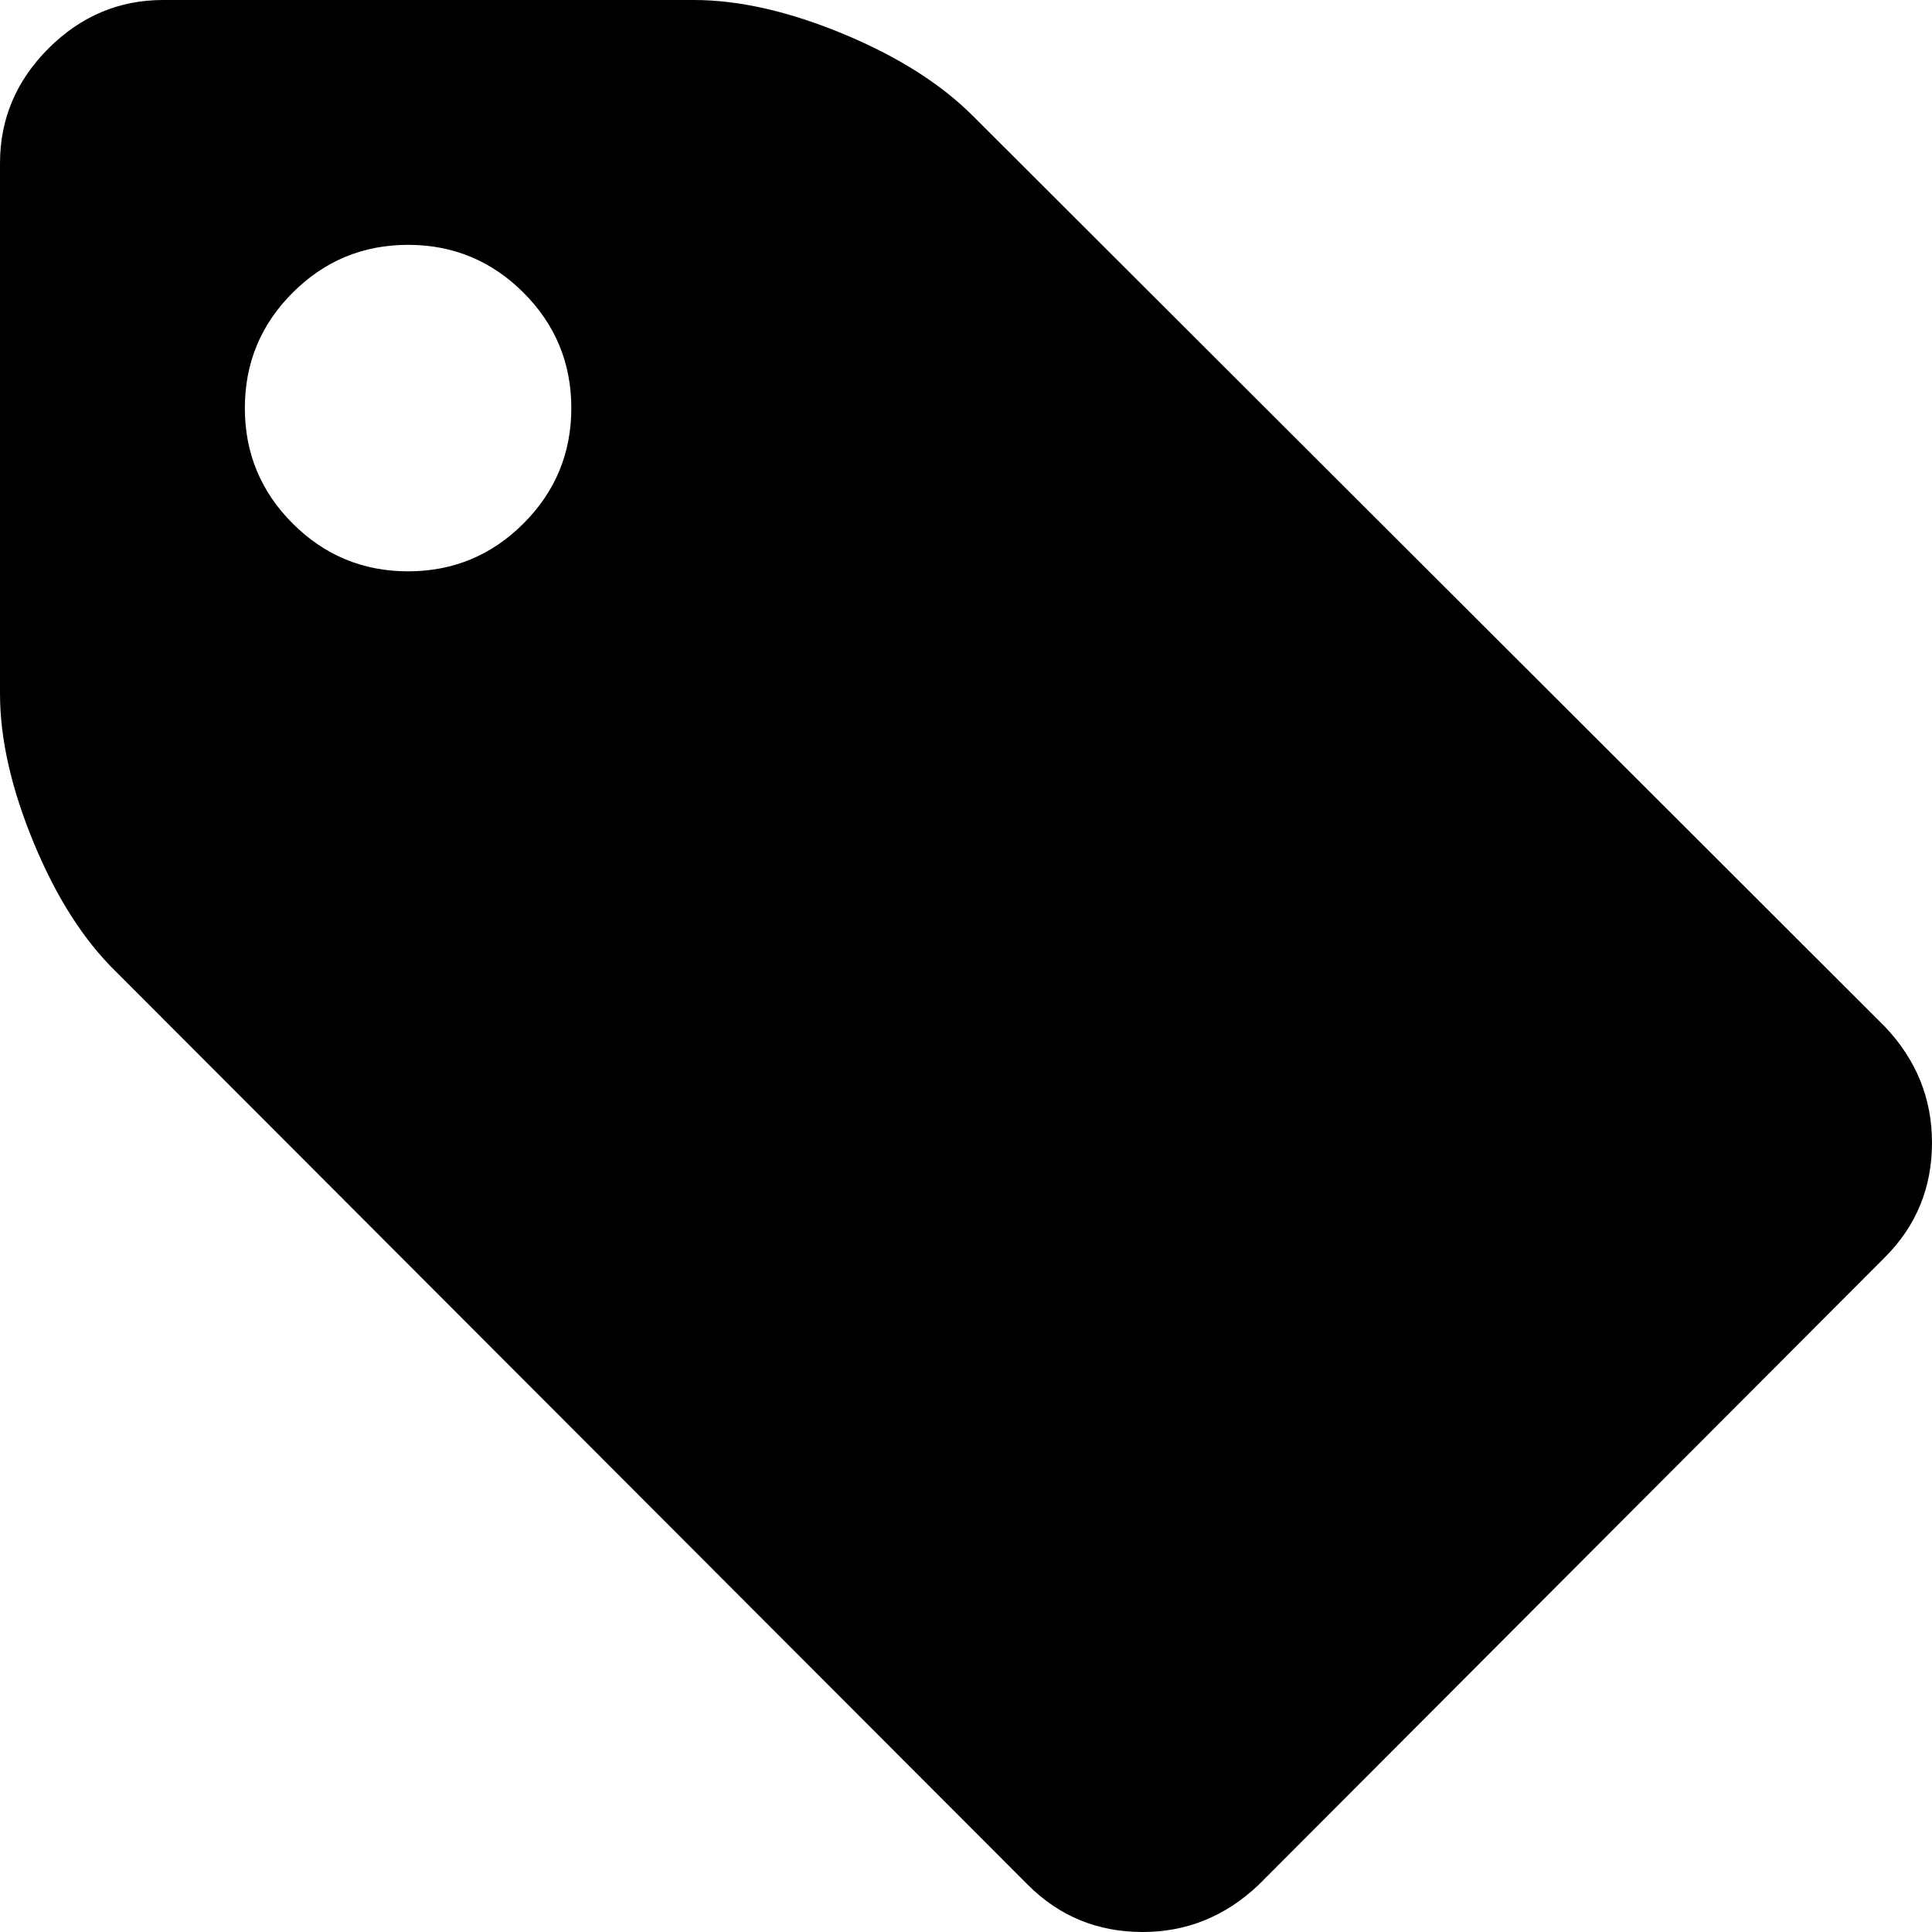
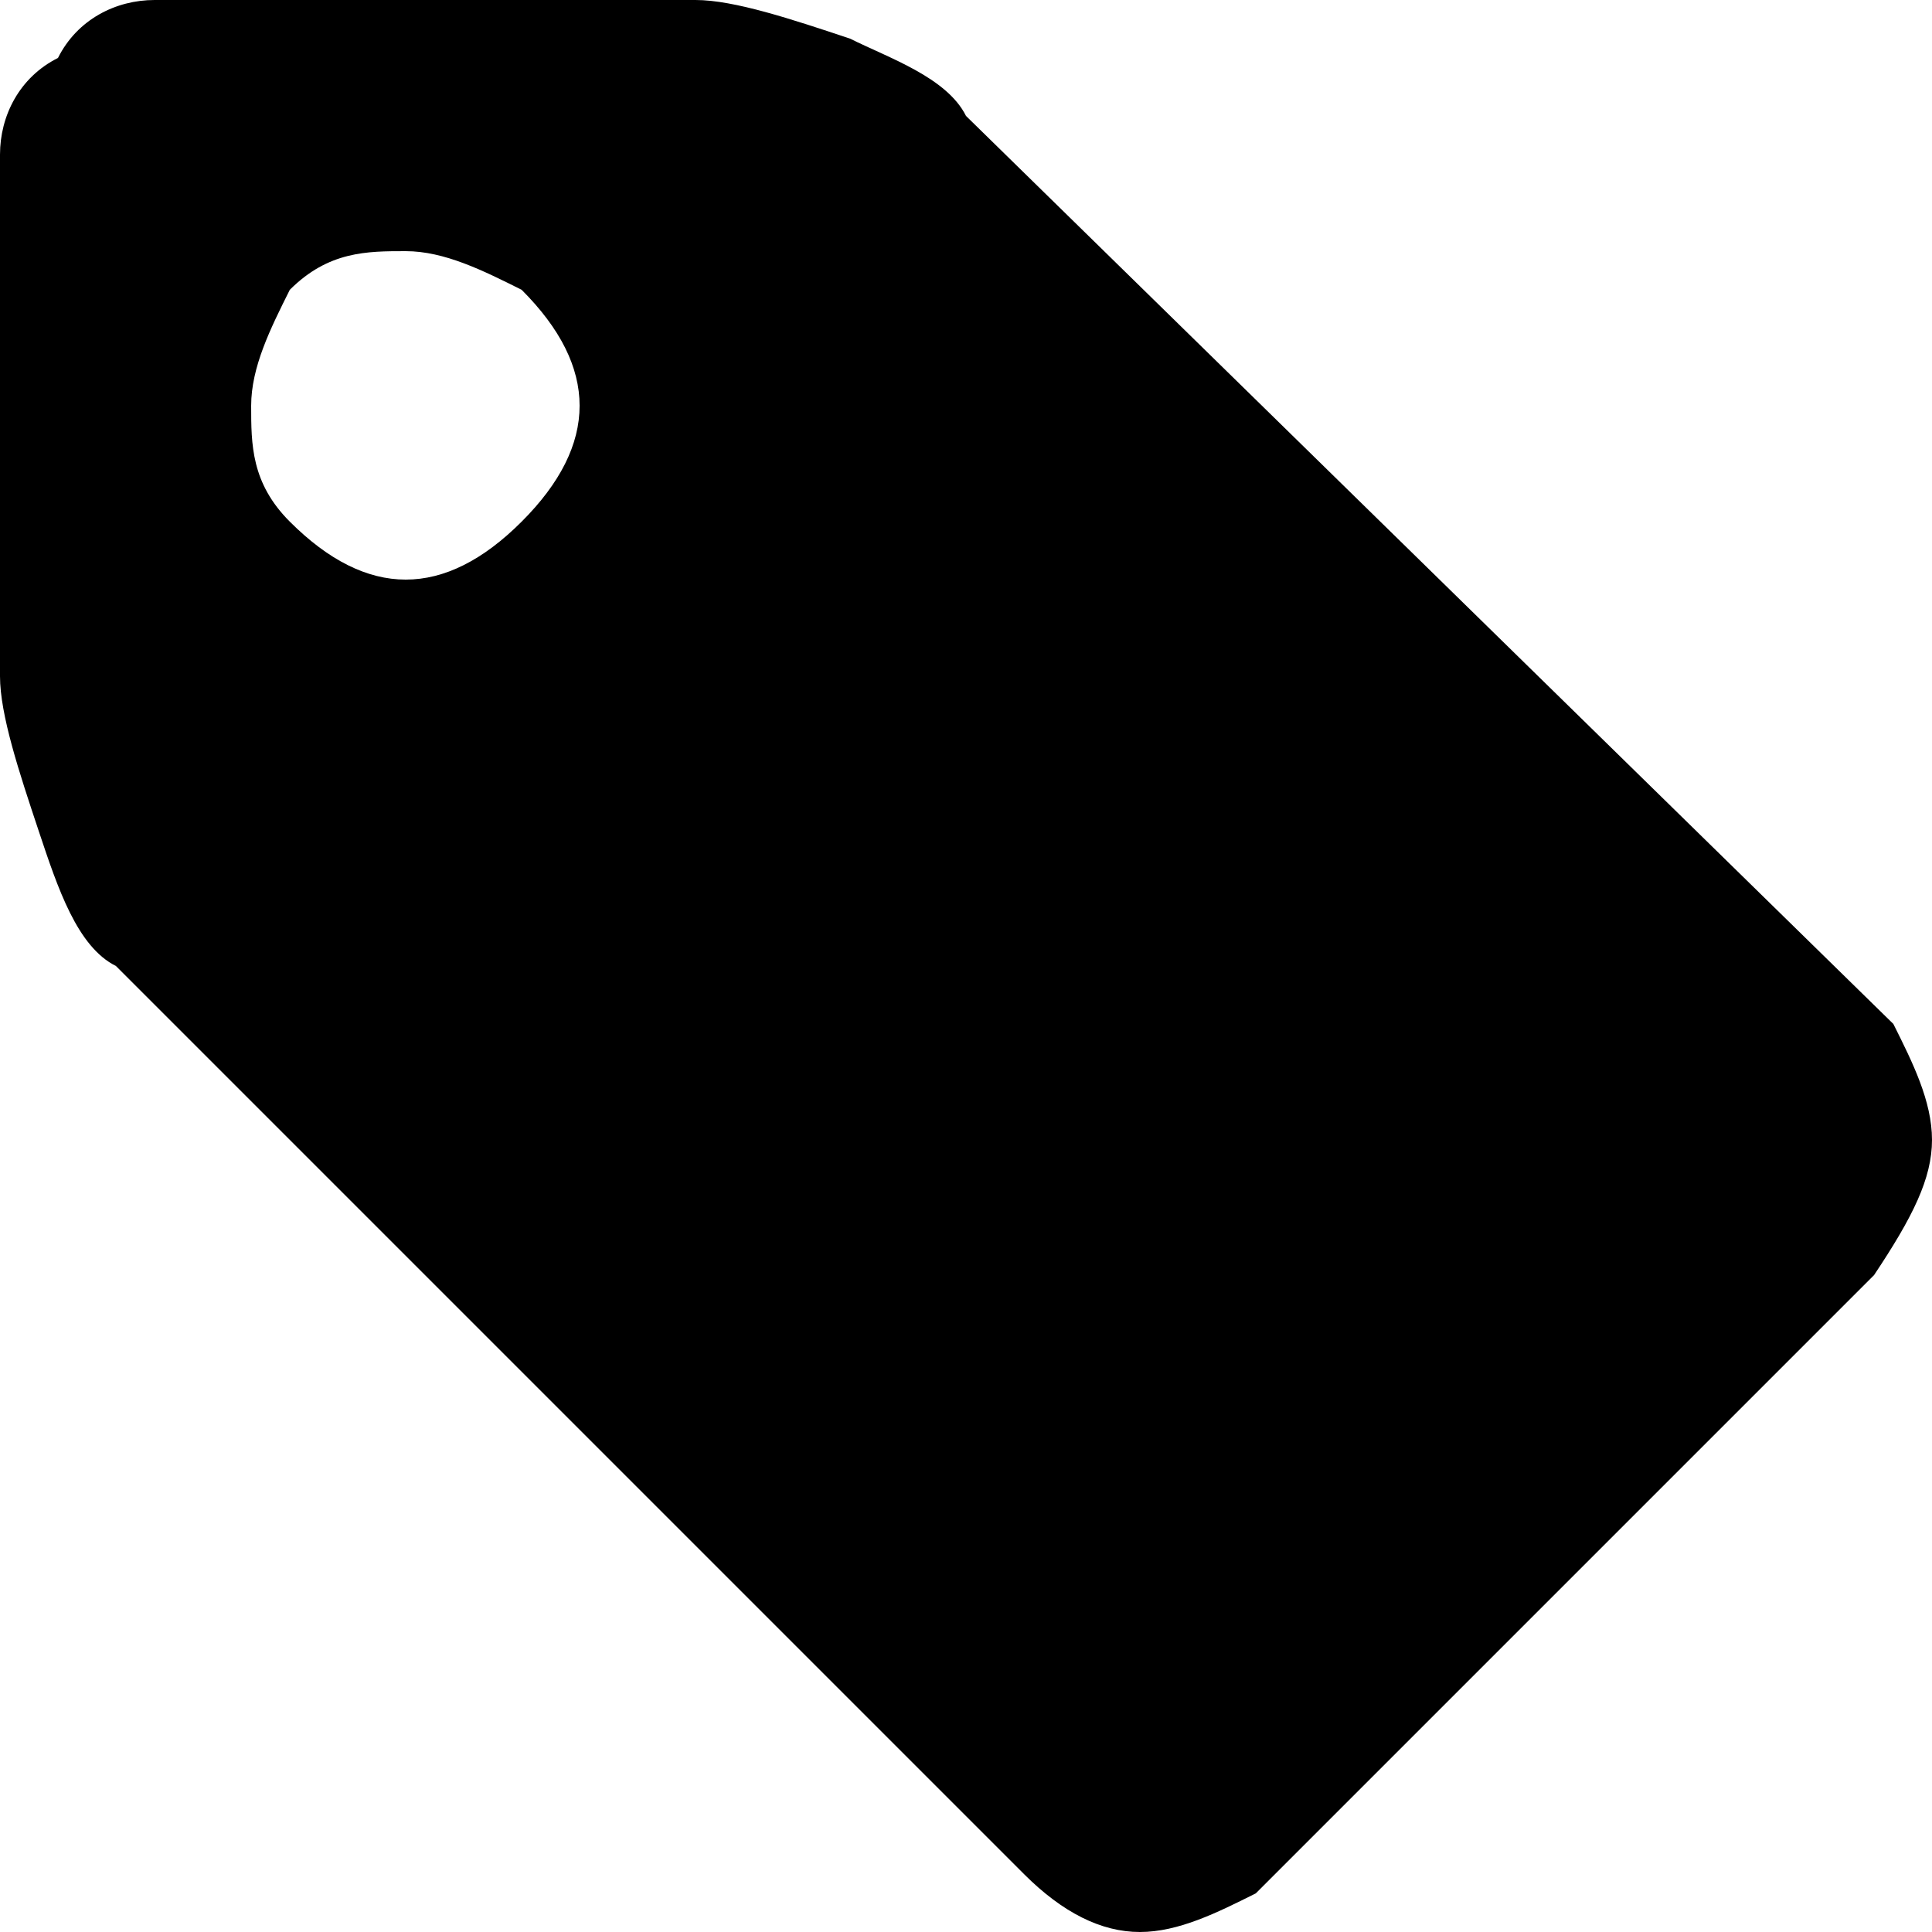
- <svg xmlns="http://www.w3.org/2000/svg" version="1.1" id="Capa_1" x="0px" y="0px" width="432.544px" height="432.544px" viewBox="0 0 432.544 432.544" style="enable-background:new 0 0 432.544 432.544;" xml:space="preserve">
+ <svg xmlns="http://www.w3.org/2000/svg" version="1.1" id="Capa_1" x="0px" y="0px" viewBox="0 0 10 10" style="enable-background:new 0 0 10 10;" xml:space="preserve">
  <g>
-     <path d="M421.985,229.833L217.847,25.981c-7.235-7.238-16.94-13.374-29.121-18.416C176.541,2.522,165.407,0,155.318,0H36.547   C26.648,0,18.083,3.619,10.85,10.848C3.617,18.081,0.002,26.646,0.002,36.545v118.771c0,10.088,2.519,21.219,7.564,33.404   s11.182,21.792,18.417,28.837L230.118,421.98c7.043,7.043,15.602,10.564,25.697,10.564c9.89,0,18.558-3.521,25.98-10.564   l140.186-140.47c7.043-7.046,10.561-15.604,10.561-25.693C432.542,245.919,429.024,237.258,421.985,229.833z M117.202,117.201   c-7.142,7.138-15.752,10.709-25.841,10.709c-10.085,0-18.699-3.571-25.837-10.709c-7.138-7.139-10.706-15.749-10.706-25.837   c0-10.089,3.568-18.702,10.706-25.837c7.139-7.139,15.752-10.71,25.837-10.71c10.089,0,18.702,3.571,25.841,10.71   c7.135,7.135,10.706,15.749,10.706,25.837C127.908,101.452,124.341,110.062,117.202,117.201z" />
+     <path d="M9.8,5.3L5,0.6C4.9,0.4,4.6,0.3,4.4,0.2C4.1,0.1,3.8,0,3.6,0H0.8C0.6,0,0.4,0.1,0.3,0.3C0.1,0.4,0,0.6,0,0.8v2.7   c0,0.2,0.1,0.5,0.2,0.8C0.3,4.6,0.4,4.9,0.6,5l4.7,4.7C5.5,9.9,5.7,10,5.9,10c0.2,0,0.4-0.1,0.6-0.2l3.2-3.2C9.9,6.3,10,6.1,10,5.9   C10,5.7,9.9,5.5,9.8,5.3z M2.7,2.7C2.5,2.9,2.3,3,2.1,3C1.9,3,1.7,2.9,1.5,2.7C1.3,2.5,1.3,2.3,1.3,2.1c0-0.2,0.1-0.4,0.2-0.6   c0.2-0.2,0.4-0.2,0.6-0.2c0.2,0,0.4,0.1,0.6,0.2C2.9,1.7,3,1.9,3,2.1C3,2.3,2.9,2.5,2.7,2.7z" />
  </g>
-   <g>
- </g>
-   <g>
- </g>
-   <g>
- </g>
-   <g>
- </g>
-   <g>
- </g>
-   <g>
- </g>
-   <g>
- </g>
-   <g>
- </g>
-   <g>
- </g>
-   <g>
- </g>
-   <g>
- </g>
-   <g>
- </g>
-   <g>
- </g>
-   <g>
- </g>
-   <g>
- </g>
</svg>
